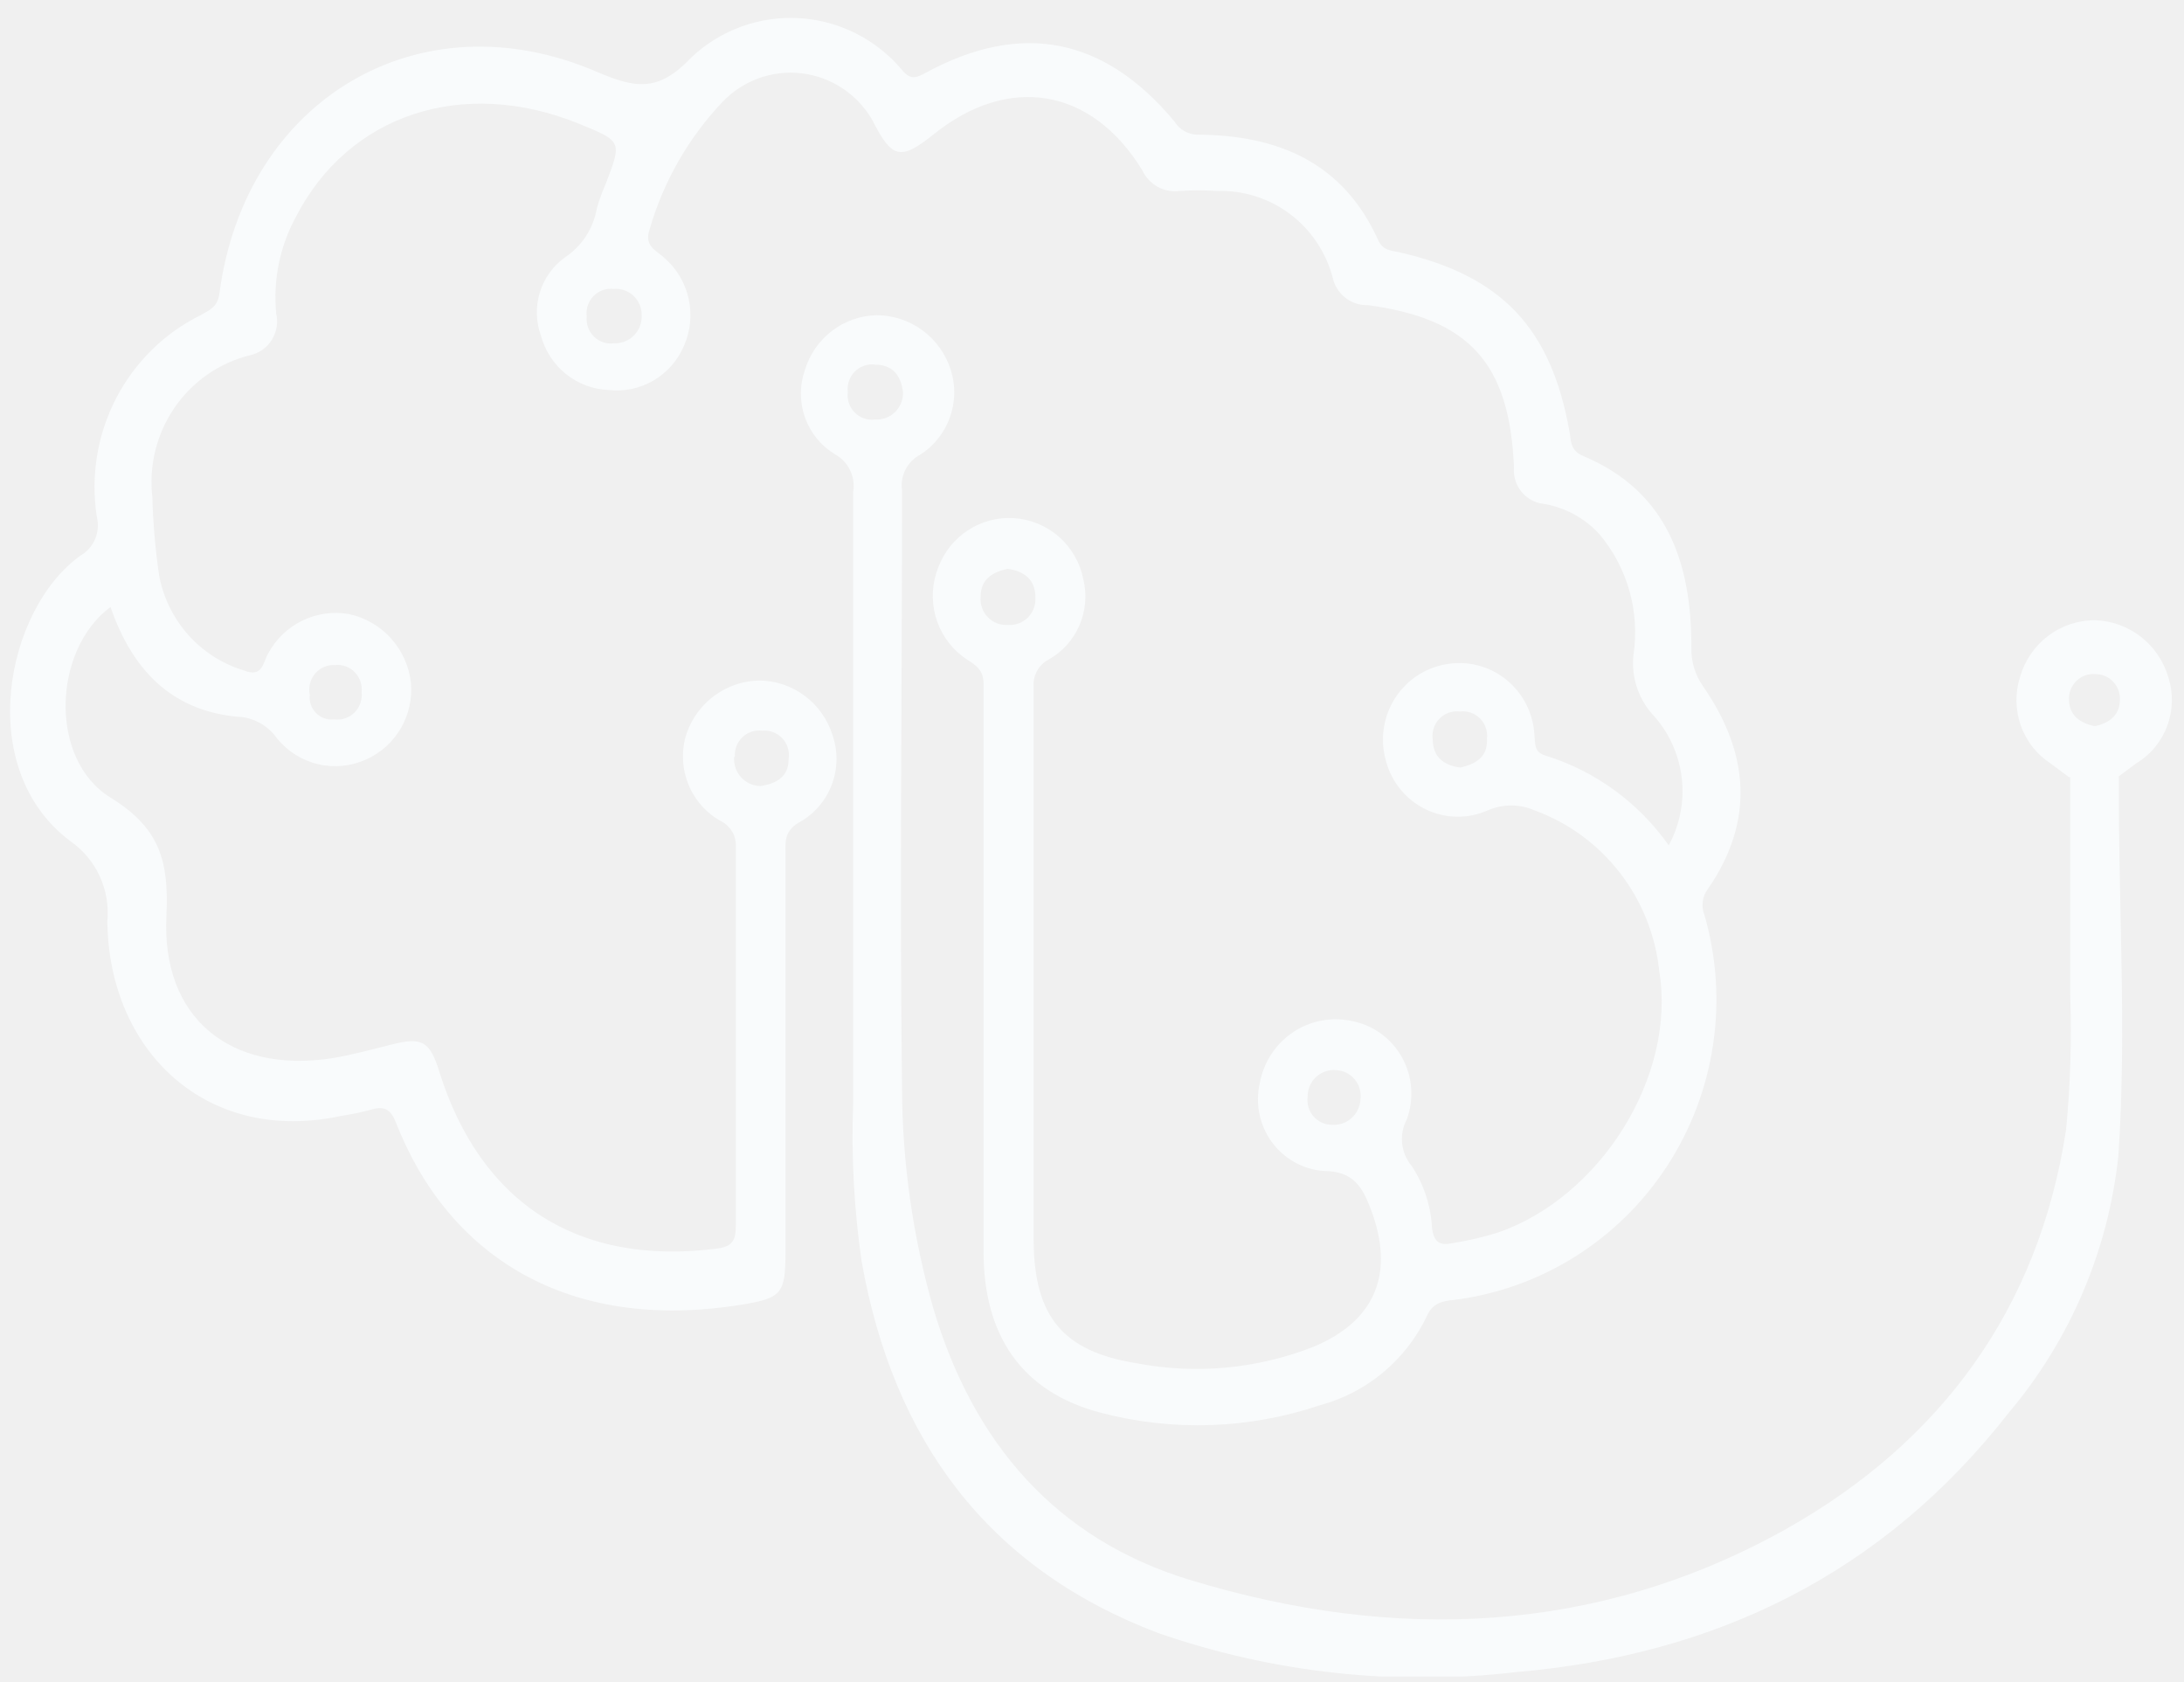
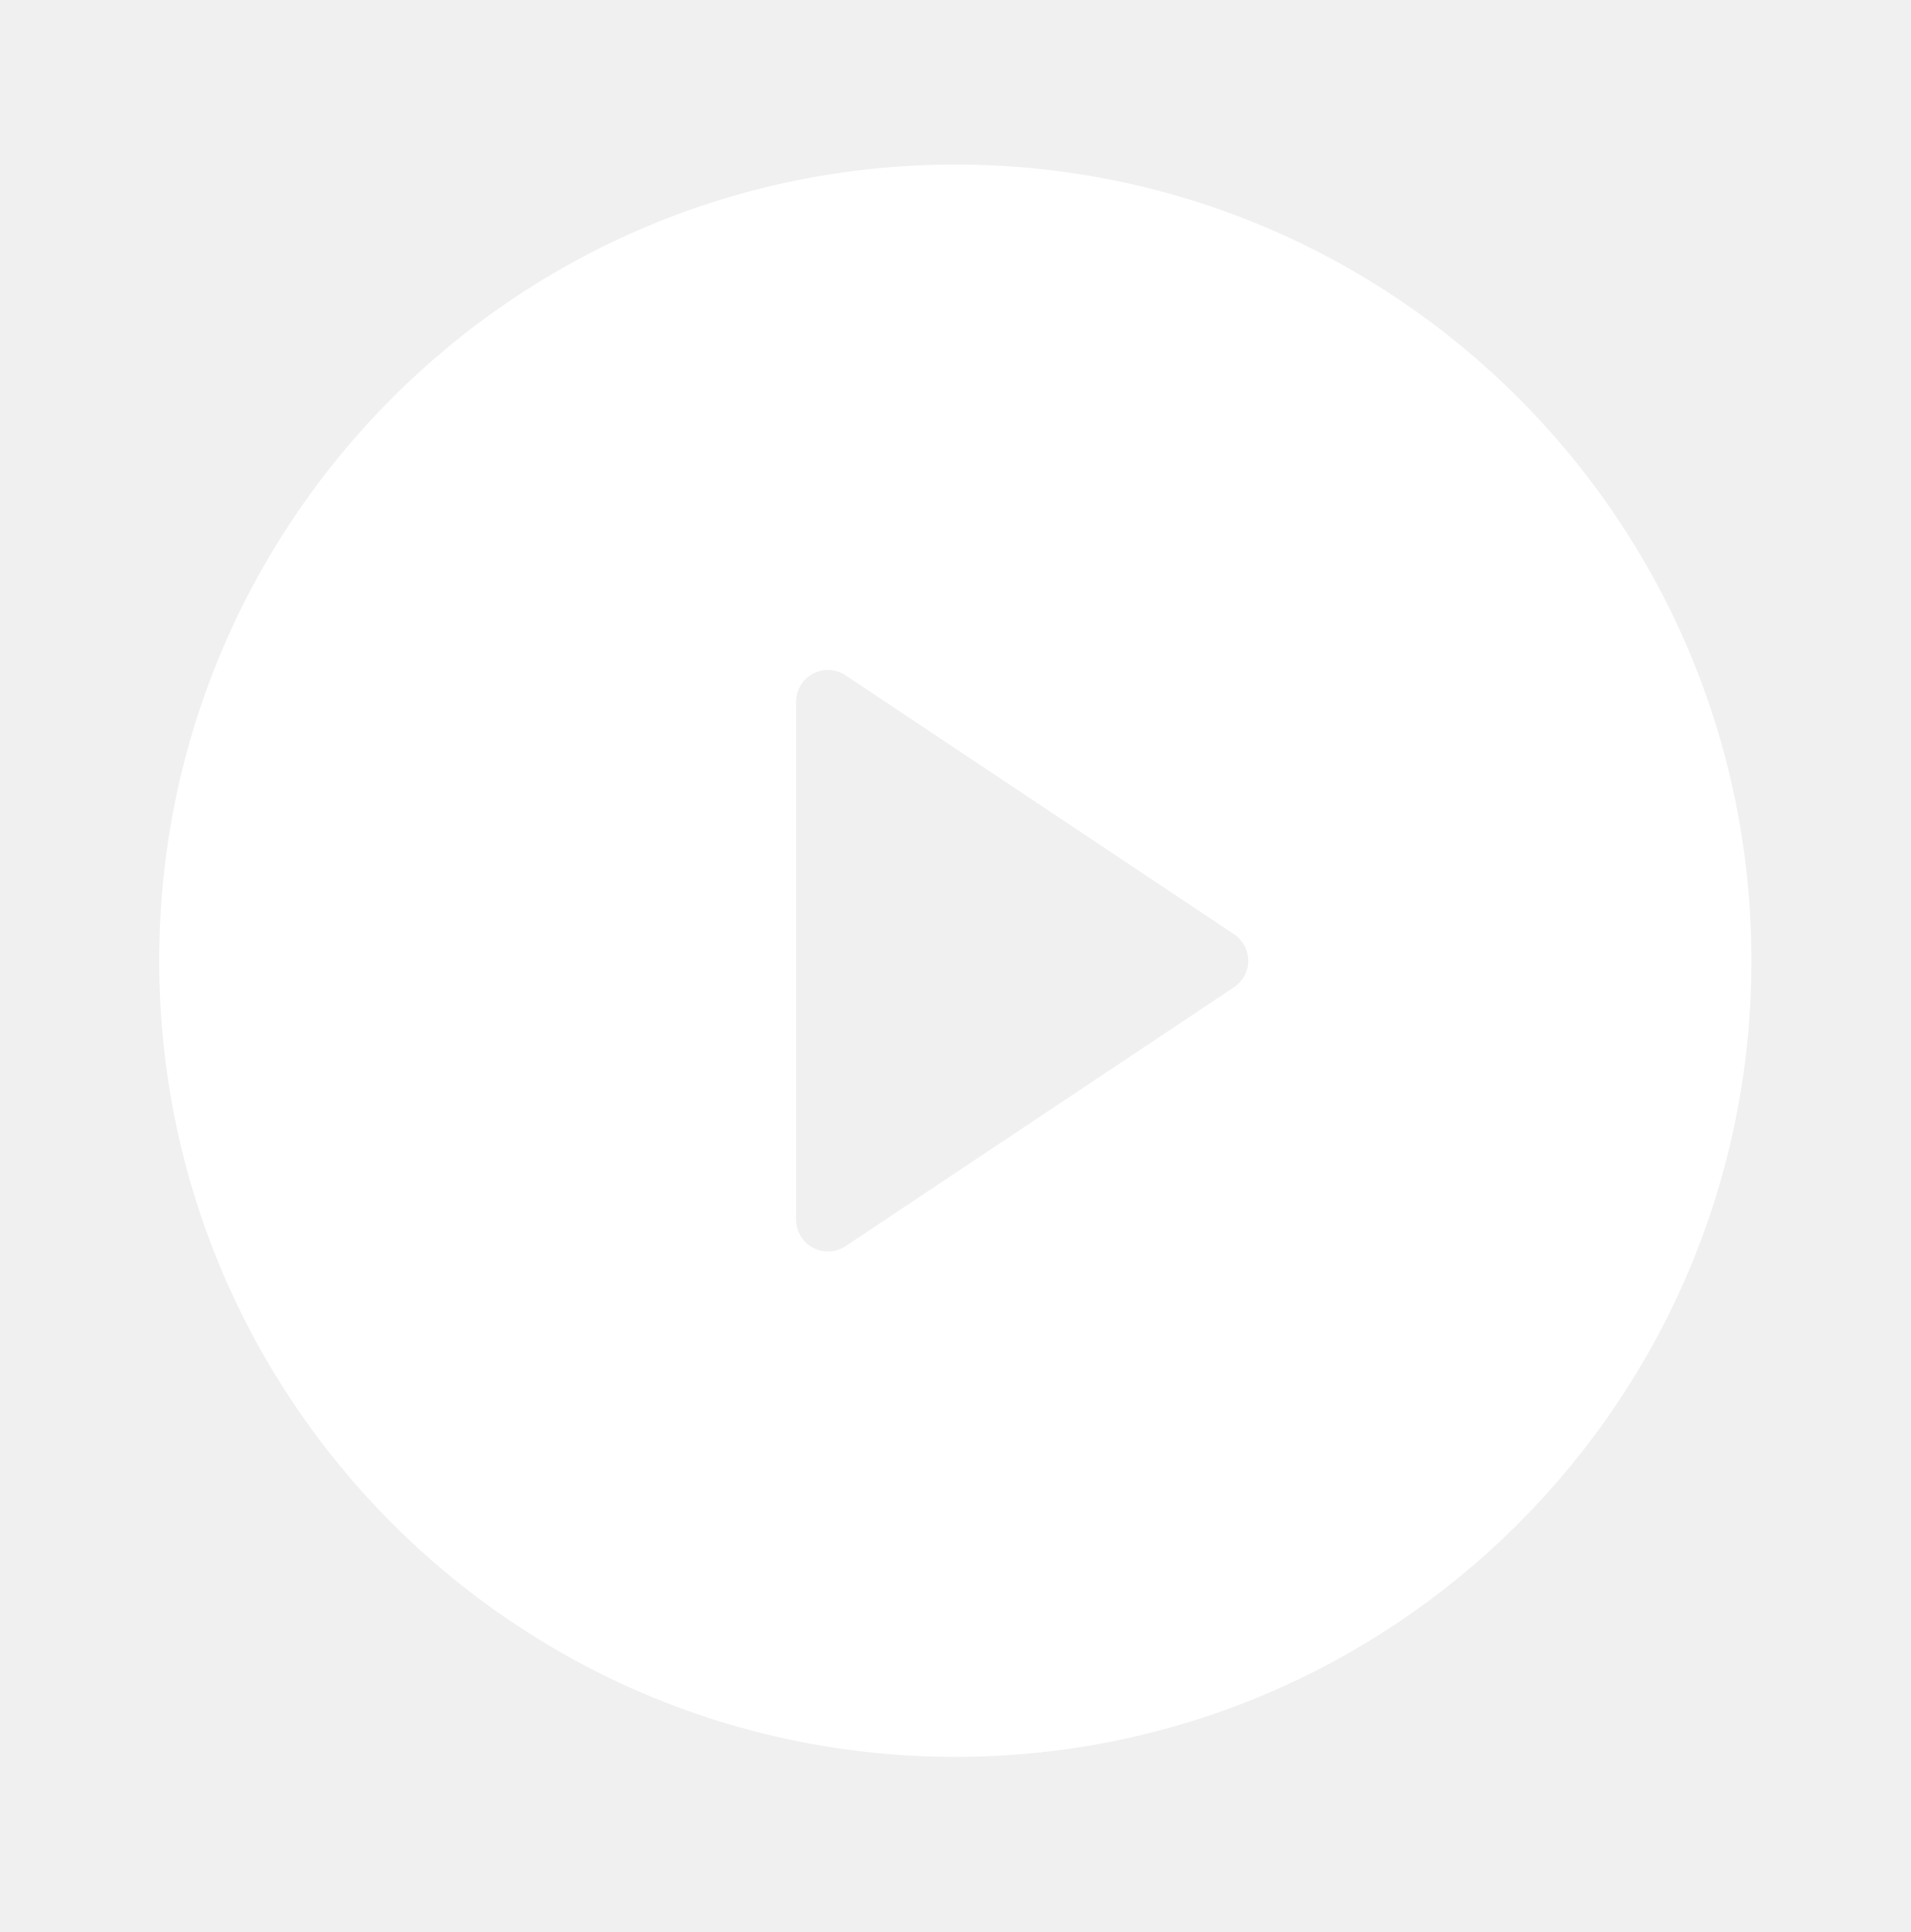
- <svg xmlns="http://www.w3.org/2000/svg" width="100" height="77" viewBox="0 0 100 77" fill="none">
-   <g clip-path="url(#clip0_116_226)">
-     <path d="M78.212 40.68C80.363 37.549 80.073 34.452 77.99 31.434C77.611 30.901 77.418 30.255 77.444 29.599C77.444 25.748 76.329 22.493 72.508 20.883C71.873 20.624 71.94 20.162 71.862 19.757C71.026 15.027 68.765 12.617 64.063 11.548C63.673 11.457 63.317 11.469 63.105 10.996C61.501 7.437 58.526 6.199 54.894 6.165C54.673 6.173 54.453 6.122 54.258 6.018C54.062 5.913 53.897 5.758 53.78 5.568C50.571 1.709 46.783 0.959 42.416 3.316C41.981 3.552 41.703 3.699 41.302 3.203C40.717 2.507 39.999 1.938 39.191 1.531C38.383 1.123 37.501 0.885 36.599 0.832C35.697 0.778 34.794 0.909 33.944 1.218C33.094 1.527 32.315 2.007 31.654 2.629C30.127 4.251 29.08 4.037 27.286 3.271C19.209 -0.186 11.232 4.543 10.051 13.406C9.973 14.036 9.628 14.183 9.204 14.419C7.532 15.241 6.166 16.585 5.308 18.252C4.449 19.918 4.143 21.82 4.436 23.676C4.517 24.011 4.488 24.363 4.354 24.68C4.219 24.997 3.986 25.261 3.689 25.432C0.258 27.876 -1.213 35.184 3.221 38.506C3.803 38.909 4.266 39.463 4.564 40.108C4.862 40.754 4.983 41.468 4.915 42.177C4.982 48.123 9.46 52.413 15.621 51.085C16.061 51.019 16.496 50.928 16.925 50.815C17.527 50.634 17.861 50.702 18.128 51.389C20.546 57.56 26.061 60.994 33.915 59.733C35.809 59.429 35.965 59.215 35.965 57.312C35.965 51.254 35.965 45.195 35.965 39.137C35.965 38.574 35.887 38.09 36.545 37.673C37.242 37.304 37.785 36.693 38.073 35.953C38.362 35.213 38.377 34.392 38.115 33.642C37.888 32.924 37.443 32.297 36.843 31.851C36.243 31.404 35.518 31.16 34.773 31.153C34.035 31.163 33.318 31.403 32.72 31.841C32.122 32.278 31.671 32.891 31.431 33.596C31.191 34.353 31.223 35.171 31.52 35.906C31.818 36.641 32.362 37.247 33.057 37.617C33.258 37.725 33.423 37.888 33.536 38.087C33.648 38.286 33.702 38.514 33.692 38.743C33.692 44.531 33.692 50.319 33.692 56.107C33.692 56.828 33.514 57.076 32.768 57.166C26.484 57.954 22.005 55.105 20.111 49.047C19.677 47.65 19.309 47.459 17.883 47.83C16.981 48.056 16.078 48.303 15.165 48.45C10.541 49.148 7.366 46.603 7.622 41.885C7.734 39.407 7.31 37.898 5.06 36.513C2.23 34.768 2.408 29.756 5.06 27.786C6.029 30.59 7.778 32.504 10.831 32.808C11.194 32.815 11.551 32.908 11.873 33.081C12.194 33.253 12.471 33.499 12.68 33.799C13.165 34.395 13.831 34.813 14.574 34.986C15.318 35.159 16.098 35.078 16.791 34.756C17.443 34.459 17.988 33.965 18.351 33.342C18.714 32.719 18.878 31.997 18.819 31.277C18.736 30.514 18.417 29.797 17.907 29.229C17.396 28.66 16.721 28.27 15.978 28.112C15.252 27.984 14.505 28.089 13.842 28.412C13.178 28.735 12.632 29.261 12.279 29.914C12.034 30.331 12.034 31.04 11.165 30.691C10.188 30.396 9.31 29.836 8.626 29.072C7.943 28.307 7.48 27.368 7.288 26.356C7.112 25.166 7.008 23.966 6.976 22.764C6.809 21.318 7.17 19.86 7.99 18.664C8.811 17.468 10.034 16.615 11.432 16.266C11.638 16.223 11.833 16.14 12.006 16.02C12.178 15.9 12.326 15.746 12.439 15.568C12.552 15.389 12.629 15.19 12.665 14.981C12.7 14.772 12.694 14.558 12.647 14.352C12.499 12.827 12.81 11.292 13.538 9.949C15.945 5.242 21.181 3.507 26.495 5.658C28.489 6.469 28.478 6.469 27.743 8.395C27.582 8.761 27.444 9.137 27.331 9.521C27.255 9.976 27.087 10.411 26.838 10.799C26.588 11.186 26.264 11.518 25.883 11.773C25.331 12.163 24.922 12.728 24.721 13.377C24.519 14.027 24.536 14.726 24.768 15.365C24.956 16.061 25.359 16.678 25.918 17.126C26.477 17.573 27.164 17.829 27.877 17.854C28.59 17.934 29.31 17.78 29.93 17.415C30.549 17.05 31.037 16.493 31.319 15.827C31.619 15.145 31.692 14.384 31.527 13.657C31.363 12.93 30.969 12.277 30.406 11.795C30.027 11.446 29.492 11.266 29.737 10.523C30.368 8.327 31.515 6.318 33.08 4.667C33.543 4.181 34.111 3.81 34.74 3.582C35.369 3.355 36.041 3.277 36.704 3.356C37.368 3.434 38.004 3.667 38.564 4.035C39.124 4.403 39.592 4.897 39.931 5.478C40.845 7.28 41.224 7.37 42.772 6.131C46.204 3.383 49.992 4.025 52.298 7.786C52.447 8.109 52.693 8.376 53.001 8.548C53.31 8.72 53.664 8.789 54.014 8.744C54.589 8.704 55.166 8.704 55.741 8.744C56.958 8.705 58.151 9.091 59.119 9.838C60.087 10.584 60.771 11.646 61.055 12.843C61.161 13.179 61.374 13.471 61.659 13.674C61.945 13.877 62.288 13.981 62.637 13.969C67.283 14.599 69.121 16.626 69.322 21.401C69.288 21.805 69.412 22.206 69.669 22.518C69.925 22.83 70.293 23.028 70.692 23.067C71.667 23.232 72.561 23.719 73.232 24.453C73.869 25.208 74.338 26.092 74.607 27.046C74.876 28 74.939 29.001 74.792 29.982C74.741 30.463 74.788 30.949 74.932 31.41C75.076 31.872 75.313 32.298 75.628 32.662C76.376 33.453 76.855 34.465 76.995 35.551C77.135 36.636 76.93 37.739 76.407 38.698C75.023 36.737 73.038 35.293 70.759 34.587C70.235 34.43 70.302 34.069 70.258 33.653C70.232 33.159 70.103 32.676 69.879 32.237C69.654 31.797 69.339 31.411 68.956 31.104C68.572 30.797 68.128 30.576 67.653 30.457C67.178 30.337 66.684 30.321 66.202 30.41C65.721 30.493 65.262 30.678 64.856 30.954C64.45 31.229 64.106 31.588 63.847 32.007C63.589 32.426 63.42 32.895 63.354 33.385C63.287 33.874 63.324 34.372 63.462 34.846C63.59 35.324 63.819 35.769 64.133 36.149C64.447 36.529 64.838 36.837 65.28 37.05C65.722 37.264 66.204 37.379 66.694 37.388C67.184 37.396 67.67 37.297 68.118 37.099C68.458 36.95 68.824 36.874 69.194 36.874C69.563 36.874 69.929 36.95 70.269 37.099C71.806 37.66 73.157 38.647 74.165 39.948C75.174 41.248 75.8 42.809 75.973 44.452C76.764 49.294 73.266 54.801 68.598 56.422C67.919 56.634 67.227 56.796 66.525 56.907C65.957 57.031 65.645 56.907 65.567 56.186C65.511 55.185 65.192 54.217 64.642 53.382C64.397 53.092 64.243 52.734 64.201 52.354C64.159 51.975 64.232 51.591 64.409 51.254C64.579 50.795 64.65 50.304 64.614 49.815C64.579 49.327 64.439 48.851 64.203 48.423C63.968 47.994 63.643 47.623 63.252 47.334C62.86 47.045 62.411 46.845 61.935 46.749C61.47 46.643 60.988 46.633 60.519 46.719C60.05 46.806 59.603 46.988 59.205 47.255C58.807 47.521 58.467 47.866 58.205 48.269C57.943 48.671 57.764 49.124 57.679 49.598C57.575 50.06 57.571 50.54 57.668 51.004C57.764 51.468 57.959 51.905 58.238 52.286C58.518 52.667 58.875 52.982 59.286 53.21C59.698 53.438 60.153 53.574 60.62 53.607C61.958 53.607 62.381 54.339 62.76 55.341C63.874 58.258 63.005 60.465 60.13 61.659C57.546 62.672 54.731 62.93 52.008 62.402C48.666 61.861 47.34 60.262 47.329 56.772C47.329 48.337 47.329 39.88 47.329 31.48C47.302 31.221 47.352 30.961 47.474 30.732C47.595 30.503 47.781 30.316 48.009 30.196C48.639 29.845 49.136 29.294 49.424 28.628C49.712 27.962 49.775 27.219 49.602 26.513C49.451 25.758 49.056 25.074 48.48 24.568C47.903 24.063 47.177 23.765 46.416 23.721C45.678 23.674 44.944 23.868 44.323 24.273C43.701 24.678 43.224 25.274 42.962 25.973C42.677 26.681 42.632 27.465 42.833 28.203C43.035 28.94 43.471 29.589 44.076 30.049C44.511 30.387 45.045 30.534 45.034 31.322C45.034 39.97 45.034 48.63 45.034 57.289C45.034 61.096 46.739 63.719 50.415 64.677C53.721 65.542 57.203 65.421 60.442 64.328C61.5 64.044 62.484 63.533 63.328 62.83C64.173 62.126 64.856 61.246 65.333 60.251C65.59 59.666 66.002 59.564 66.581 59.508C68.549 59.26 70.44 58.584 72.124 57.525C73.808 56.466 75.245 55.051 76.335 53.376C77.425 51.702 78.142 49.808 78.437 47.826C78.733 45.844 78.599 43.821 78.045 41.896C77.963 41.697 77.935 41.479 77.964 41.265C77.993 41.051 78.079 40.849 78.212 40.68V40.68ZM33.648 34.644C33.636 34.477 33.662 34.31 33.722 34.155C33.783 33.999 33.877 33.859 33.997 33.745C34.118 33.631 34.262 33.545 34.419 33.494C34.576 33.443 34.743 33.428 34.907 33.45C35.076 33.434 35.246 33.458 35.404 33.519C35.563 33.579 35.705 33.676 35.821 33.8C35.937 33.925 36.024 34.075 36.074 34.239C36.124 34.403 36.136 34.576 36.11 34.745C36.11 35.556 35.564 35.871 34.818 35.984C34.65 35.981 34.484 35.944 34.331 35.874C34.178 35.804 34.041 35.703 33.928 35.578C33.816 35.452 33.729 35.304 33.675 35.144C33.621 34.983 33.601 34.813 33.614 34.644H33.648ZM15.343 30.444C15.508 30.427 15.675 30.449 15.832 30.506C15.988 30.563 16.129 30.655 16.246 30.775C16.362 30.895 16.45 31.04 16.504 31.199C16.558 31.358 16.576 31.527 16.557 31.693C16.576 31.864 16.556 32.036 16.498 32.197C16.441 32.358 16.349 32.504 16.227 32.623C16.106 32.743 15.959 32.833 15.798 32.886C15.637 32.94 15.466 32.955 15.298 32.932C15.148 32.95 14.995 32.934 14.852 32.883C14.708 32.833 14.578 32.751 14.471 32.642C14.364 32.534 14.282 32.402 14.233 32.258C14.183 32.113 14.166 31.958 14.184 31.806C14.149 31.639 14.151 31.465 14.192 31.299C14.232 31.133 14.31 30.979 14.418 30.847C14.527 30.716 14.663 30.611 14.818 30.541C14.972 30.471 15.14 30.438 15.31 30.444H15.343ZM28.133 15.714C27.965 15.739 27.794 15.725 27.633 15.673C27.471 15.621 27.324 15.532 27.201 15.414C27.079 15.296 26.985 15.15 26.926 14.99C26.867 14.829 26.846 14.657 26.863 14.487C26.842 14.318 26.859 14.146 26.912 13.985C26.966 13.824 27.055 13.677 27.173 13.556C27.291 13.435 27.435 13.342 27.593 13.285C27.752 13.227 27.921 13.207 28.088 13.226C28.254 13.21 28.42 13.229 28.577 13.283C28.735 13.336 28.879 13.423 29.001 13.536C29.123 13.65 29.22 13.789 29.285 13.943C29.351 14.097 29.383 14.263 29.381 14.43C29.389 14.602 29.361 14.774 29.299 14.934C29.238 15.094 29.143 15.239 29.023 15.36C28.902 15.481 28.757 15.575 28.598 15.636C28.439 15.697 28.269 15.724 28.1 15.714H28.133ZM66.871 35.139C66.102 35.038 65.612 34.655 65.601 33.855C65.575 33.684 65.59 33.509 65.642 33.344C65.695 33.179 65.785 33.028 65.904 32.904C66.024 32.78 66.171 32.685 66.332 32.627C66.494 32.57 66.667 32.551 66.837 32.572C67.006 32.55 67.178 32.567 67.34 32.623C67.501 32.678 67.647 32.77 67.768 32.892C67.888 33.014 67.98 33.162 68.035 33.325C68.09 33.489 68.107 33.662 68.085 33.833C68.118 34.689 67.55 34.97 66.871 35.139ZM60.988 51.49C60.829 51.492 60.671 51.458 60.526 51.393C60.38 51.327 60.25 51.231 60.144 51.11C60.039 50.99 59.96 50.848 59.913 50.694C59.867 50.54 59.853 50.377 59.874 50.218C59.87 50.048 59.902 49.879 59.967 49.722C60.033 49.565 60.13 49.424 60.253 49.308C60.376 49.192 60.522 49.104 60.682 49.049C60.841 48.994 61.01 48.974 61.178 48.99C61.34 48.997 61.5 49.037 61.647 49.11C61.793 49.182 61.923 49.285 62.028 49.411C62.133 49.537 62.211 49.684 62.256 49.843C62.301 50.001 62.314 50.167 62.292 50.33C62.283 50.493 62.243 50.654 62.172 50.801C62.102 50.948 62.003 51.079 61.881 51.187C61.76 51.295 61.618 51.378 61.465 51.43C61.312 51.482 61.15 51.502 60.988 51.49ZM46.137 28.608C45.969 28.618 45.801 28.592 45.644 28.531C45.487 28.469 45.345 28.374 45.228 28.253C45.11 28.131 45.02 27.985 44.964 27.825C44.907 27.664 44.886 27.494 44.9 27.324C44.9 26.525 45.424 26.198 46.126 26.04C46.928 26.142 47.418 26.57 47.407 27.347C47.419 27.517 47.394 27.689 47.334 27.849C47.274 28.009 47.181 28.154 47.06 28.274C46.939 28.393 46.794 28.485 46.635 28.543C46.475 28.601 46.306 28.623 46.137 28.608V28.608Z" fill="#F9FBFC" />
-     <path d="M97.019 35.578C96.68 35.381 96.296 35.277 95.905 35.277C95.513 35.277 95.129 35.381 94.79 35.578C94.79 38.957 94.79 42.222 94.79 45.533C94.862 47.596 94.798 49.661 94.601 51.715C93.342 59.97 88.83 66.028 81.789 69.992C73.099 74.857 63.818 75.172 54.471 72.323C48.332 70.454 44.533 66.028 42.717 59.834C41.799 56.605 41.323 53.263 41.302 49.902C41.191 40.747 41.302 31.603 41.302 22.448C41.255 22.126 41.309 21.797 41.454 21.507C41.6 21.217 41.831 20.979 42.115 20.827C42.744 20.432 43.225 19.837 43.483 19.136C43.741 18.435 43.761 17.667 43.541 16.953C43.312 16.221 42.858 15.582 42.245 15.128C41.632 14.675 40.892 14.43 40.132 14.43C39.396 14.447 38.683 14.697 38.095 15.146C37.507 15.595 37.074 16.219 36.857 16.93C36.607 17.635 36.608 18.405 36.858 19.11C37.108 19.814 37.592 20.409 38.227 20.793C38.53 20.958 38.774 21.216 38.924 21.529C39.074 21.842 39.123 22.195 39.063 22.538C39.063 31.862 39.063 41.198 39.063 50.522C38.975 52.938 39.105 55.358 39.453 57.751C40.901 65.904 45.19 71.782 53.022 74.755C58.288 76.583 63.892 77.195 69.422 76.546C78.547 75.769 86.223 72.041 91.972 64.677C94.783 61.352 96.535 57.246 96.996 52.898C97.386 47.143 96.985 41.355 97.019 35.578ZM40.065 19.205C39.896 19.227 39.724 19.21 39.563 19.154C39.402 19.099 39.255 19.006 39.135 18.884C39.014 18.763 38.923 18.614 38.868 18.451C38.813 18.288 38.796 18.115 38.818 17.944C38.797 17.773 38.816 17.599 38.872 17.437C38.929 17.274 39.021 17.127 39.143 17.006C39.264 16.885 39.412 16.794 39.574 16.74C39.736 16.686 39.908 16.67 40.077 16.694C40.867 16.694 41.257 17.189 41.346 17.955C41.352 18.125 41.322 18.293 41.258 18.45C41.195 18.607 41.1 18.749 40.98 18.866C40.859 18.984 40.715 19.075 40.558 19.133C40.4 19.192 40.233 19.216 40.065 19.205V19.205Z" fill="#F9FBFC" />
-     <path d="M99.28 30.995C99.063 30.262 98.624 29.616 98.024 29.15C97.424 28.683 96.694 28.419 95.938 28.394C95.163 28.387 94.407 28.637 93.786 29.104C93.165 29.572 92.711 30.232 92.495 30.984C92.262 31.707 92.272 32.489 92.524 33.206C92.776 33.923 93.255 34.535 93.888 34.948L94.735 35.578H96.963L97.809 34.948C98.462 34.556 98.964 33.951 99.231 33.232C99.498 32.514 99.516 31.725 99.28 30.995V30.995ZM95.938 33.247C95.258 33.112 94.746 32.763 94.735 32.042C94.726 31.881 94.752 31.72 94.81 31.569C94.869 31.419 94.959 31.283 95.074 31.17C95.189 31.058 95.327 30.973 95.478 30.919C95.629 30.865 95.79 30.845 95.949 30.86C96.102 30.86 96.254 30.891 96.394 30.953C96.535 31.014 96.661 31.104 96.766 31.217C96.87 31.33 96.951 31.464 97.002 31.61C97.053 31.756 97.074 31.911 97.063 32.065C97.052 32.752 96.562 33.112 95.904 33.247H95.938Z" fill="#F9FBFC" />
+ <svg xmlns="http://www.w3.org/2000/svg" width="90" height="91" viewBox="0 0 90 91" fill="none">
+   <g clip-path="url(#clip0_111_1022)">
+     <path d="M45 82.751C24.289 82.751 7.5 65.963 7.5 45.252C7.5 24.54 24.289 7.751 45 7.751C65.711 7.751 82.5 24.54 82.5 45.252C82.5 65.963 65.711 82.751 45 82.751ZM39.833 31.808C39.607 31.657 39.344 31.571 39.074 31.557C38.803 31.544 38.533 31.604 38.294 31.732C38.054 31.86 37.854 32.05 37.714 32.283C37.575 32.515 37.501 32.781 37.5 33.053V57.45C37.501 57.721 37.575 57.988 37.714 58.22C37.854 58.453 38.054 58.643 38.294 58.771C38.533 58.898 38.803 58.959 39.074 58.946C39.344 58.932 39.607 58.846 39.833 58.695L58.129 46.5C58.334 46.363 58.503 46.178 58.62 45.96C58.737 45.742 58.798 45.499 58.798 45.252C58.798 45.004 58.737 44.761 58.62 44.543C58.503 44.325 58.334 44.14 58.129 44.003L39.829 31.808H39.833Z" fill="white" />
  </g>
  <defs>
-     <clipPath id="clip0_116_226">
-       <rect width="99" height="76" fill="white" transform="translate(0.447266 0.748291)" />
+     <clipPath id="clip0_111_1022">
+       <rect width="90" height="90" fill="white" transform="translate(0 0.251465)" />
    </clipPath>
  </defs>
</svg>
